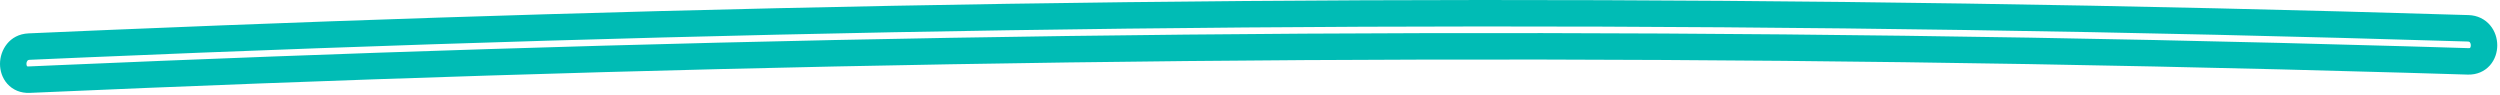
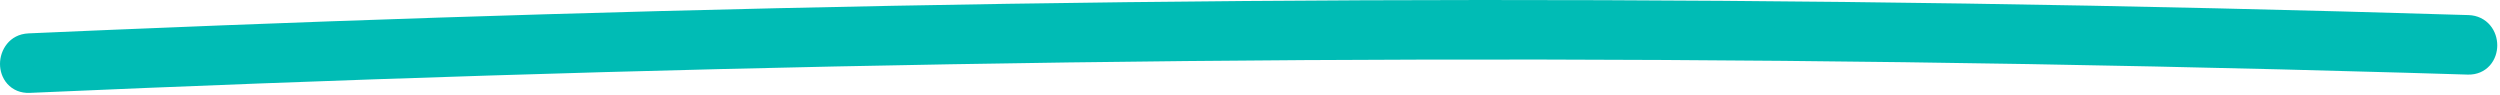
<svg xmlns="http://www.w3.org/2000/svg" width="1134" height="43" viewBox="0 0 1134 43" fill="none">
+   <path d="M1119.98 12.84C1043.94 10.512 967.881 8.755 891.811 7.61C818.621 6.509 745.423 5.97 672.225 6.002C600.649 6.034 529.074 6.611 457.507 7.721C387.556 8.807 317.614 10.401 247.685 12.472C178.15 14.532 108.629 17.063 39.127 20.015C30.495 20.382 21.862 20.755 13.231 21.134C3.616 21.556 3.564 36.558 13.231 36.134C82.686 33.084 152.159 30.44 221.647 28.265C291.452 26.08 361.272 24.365 431.1 23.154C502.467 21.917 573.843 21.206 645.221 21.039C718.144 20.868 791.069 21.262 863.986 22.217C939.704 23.209 1015.41 24.805 1091.11 26.98C1100.73 27.257 1110.36 27.543 1119.98 27.838C1129.61 28.133 1129.63 13.133 1119.98 12.838L1119.98 12.84Z" fill="#00BCB5" />
  <path d="M672.222 0.001C745.451 -0.031 818.681 0.509 891.901 1.611C967.972 2.756 1044.03 4.512 1120.07 6.839C1120.1 6.84 1120.14 6.839 1120.17 6.84C1124.28 6.966 1127.7 8.73 1130.01 11.503C1132.23 14.159 1133.21 17.465 1133.21 20.563C1133.21 23.654 1132.22 26.991 1129.91 29.623C1127.47 32.392 1123.92 33.962 1119.8 33.835C1110.18 33.54 1100.56 33.254 1090.93 32.977C1015.27 30.803 939.593 29.208 863.907 28.216C791.021 27.262 718.126 26.867 645.234 27.038C573.887 27.205 502.541 27.916 431.204 29.153C361.405 30.363 291.612 32.078 221.834 34.262C152.373 36.436 82.926 39.079 13.494 42.128C9.376 42.309 5.788 40.792 3.318 38.017C0.974 35.383 -0.005 32.031 2.14567e-05 28.941C0.011 22.829 4.174 15.525 12.968 15.139C21.602 14.76 30.237 14.387 38.872 14.02L51.908 13.471C117.091 10.752 182.292 8.406 247.507 6.474C317.463 4.402 387.434 2.808 457.414 1.721C529.011 0.611 600.615 0.033 672.222 0.001ZM672.228 12.001C600.682 12.033 529.137 12.611 457.6 13.72C387.678 14.806 317.764 16.399 247.862 18.469C178.355 20.528 108.859 23.058 39.382 26.009C30.753 26.376 22.122 26.749 13.494 27.128C13.085 27.146 12.86 27.232 12.749 27.288C12.635 27.345 12.535 27.422 12.44 27.538C12.221 27.802 12.001 28.311 12 28.961C11.999 29.622 12.219 29.967 12.283 30.039C12.301 30.059 12.307 30.064 12.334 30.076C12.364 30.088 12.546 30.158 12.968 30.139L25.995 29.573C91.133 26.76 156.289 24.308 221.459 22.268C291.291 20.082 361.139 18.366 430.996 17.155C502.392 15.917 573.799 15.206 645.207 15.039C718.161 14.867 791.117 15.262 864.064 16.217C939.814 17.21 1015.55 18.806 1091.28 20.982L1105.72 21.405C1110.54 21.548 1115.35 21.693 1120.17 21.84C1120.58 21.853 1120.76 21.782 1120.8 21.765C1120.84 21.748 1120.86 21.733 1120.9 21.697C1120.99 21.59 1121.21 21.214 1121.21 20.555C1121.21 19.903 1120.99 19.422 1120.8 19.192C1120.72 19.093 1120.63 19.028 1120.53 18.979C1120.44 18.932 1120.23 18.853 1119.83 18.837C1119.82 18.837 1119.81 18.838 1119.8 18.837C1043.79 16.51 967.758 14.753 891.721 13.609C818.561 12.508 745.394 11.969 672.228 12.001Z" fill="#00BCB5" />
</svg>
